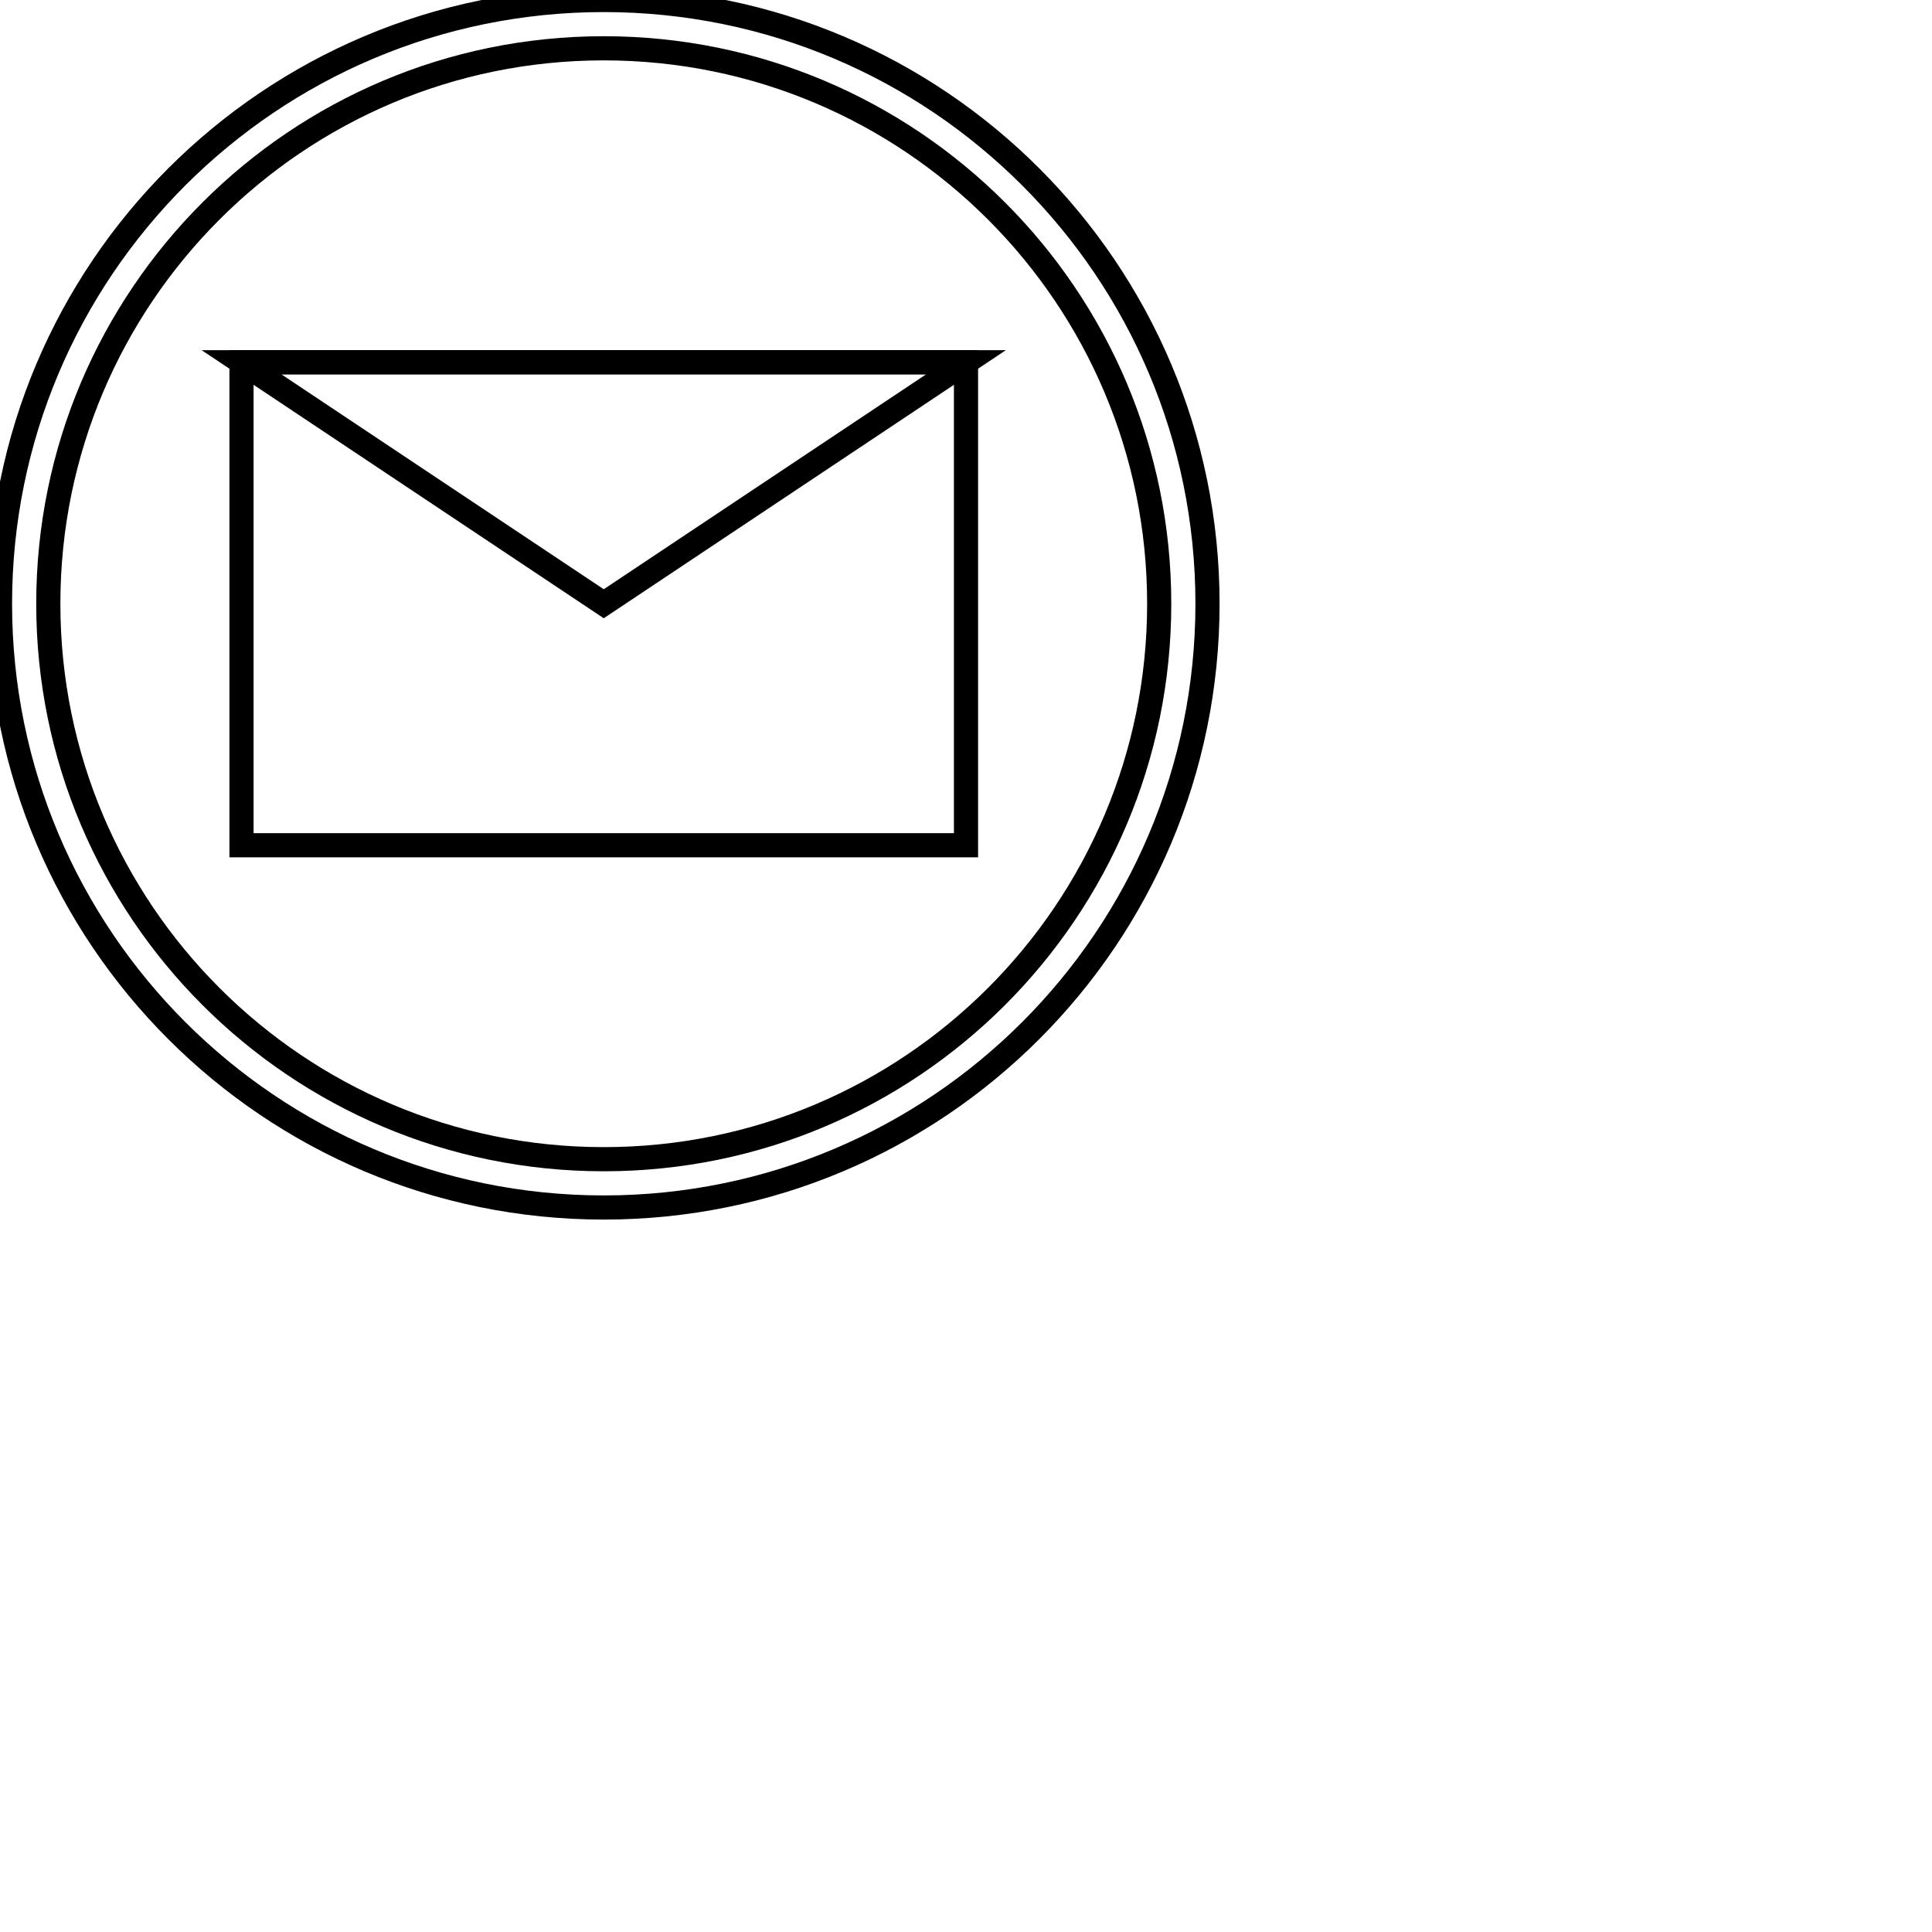
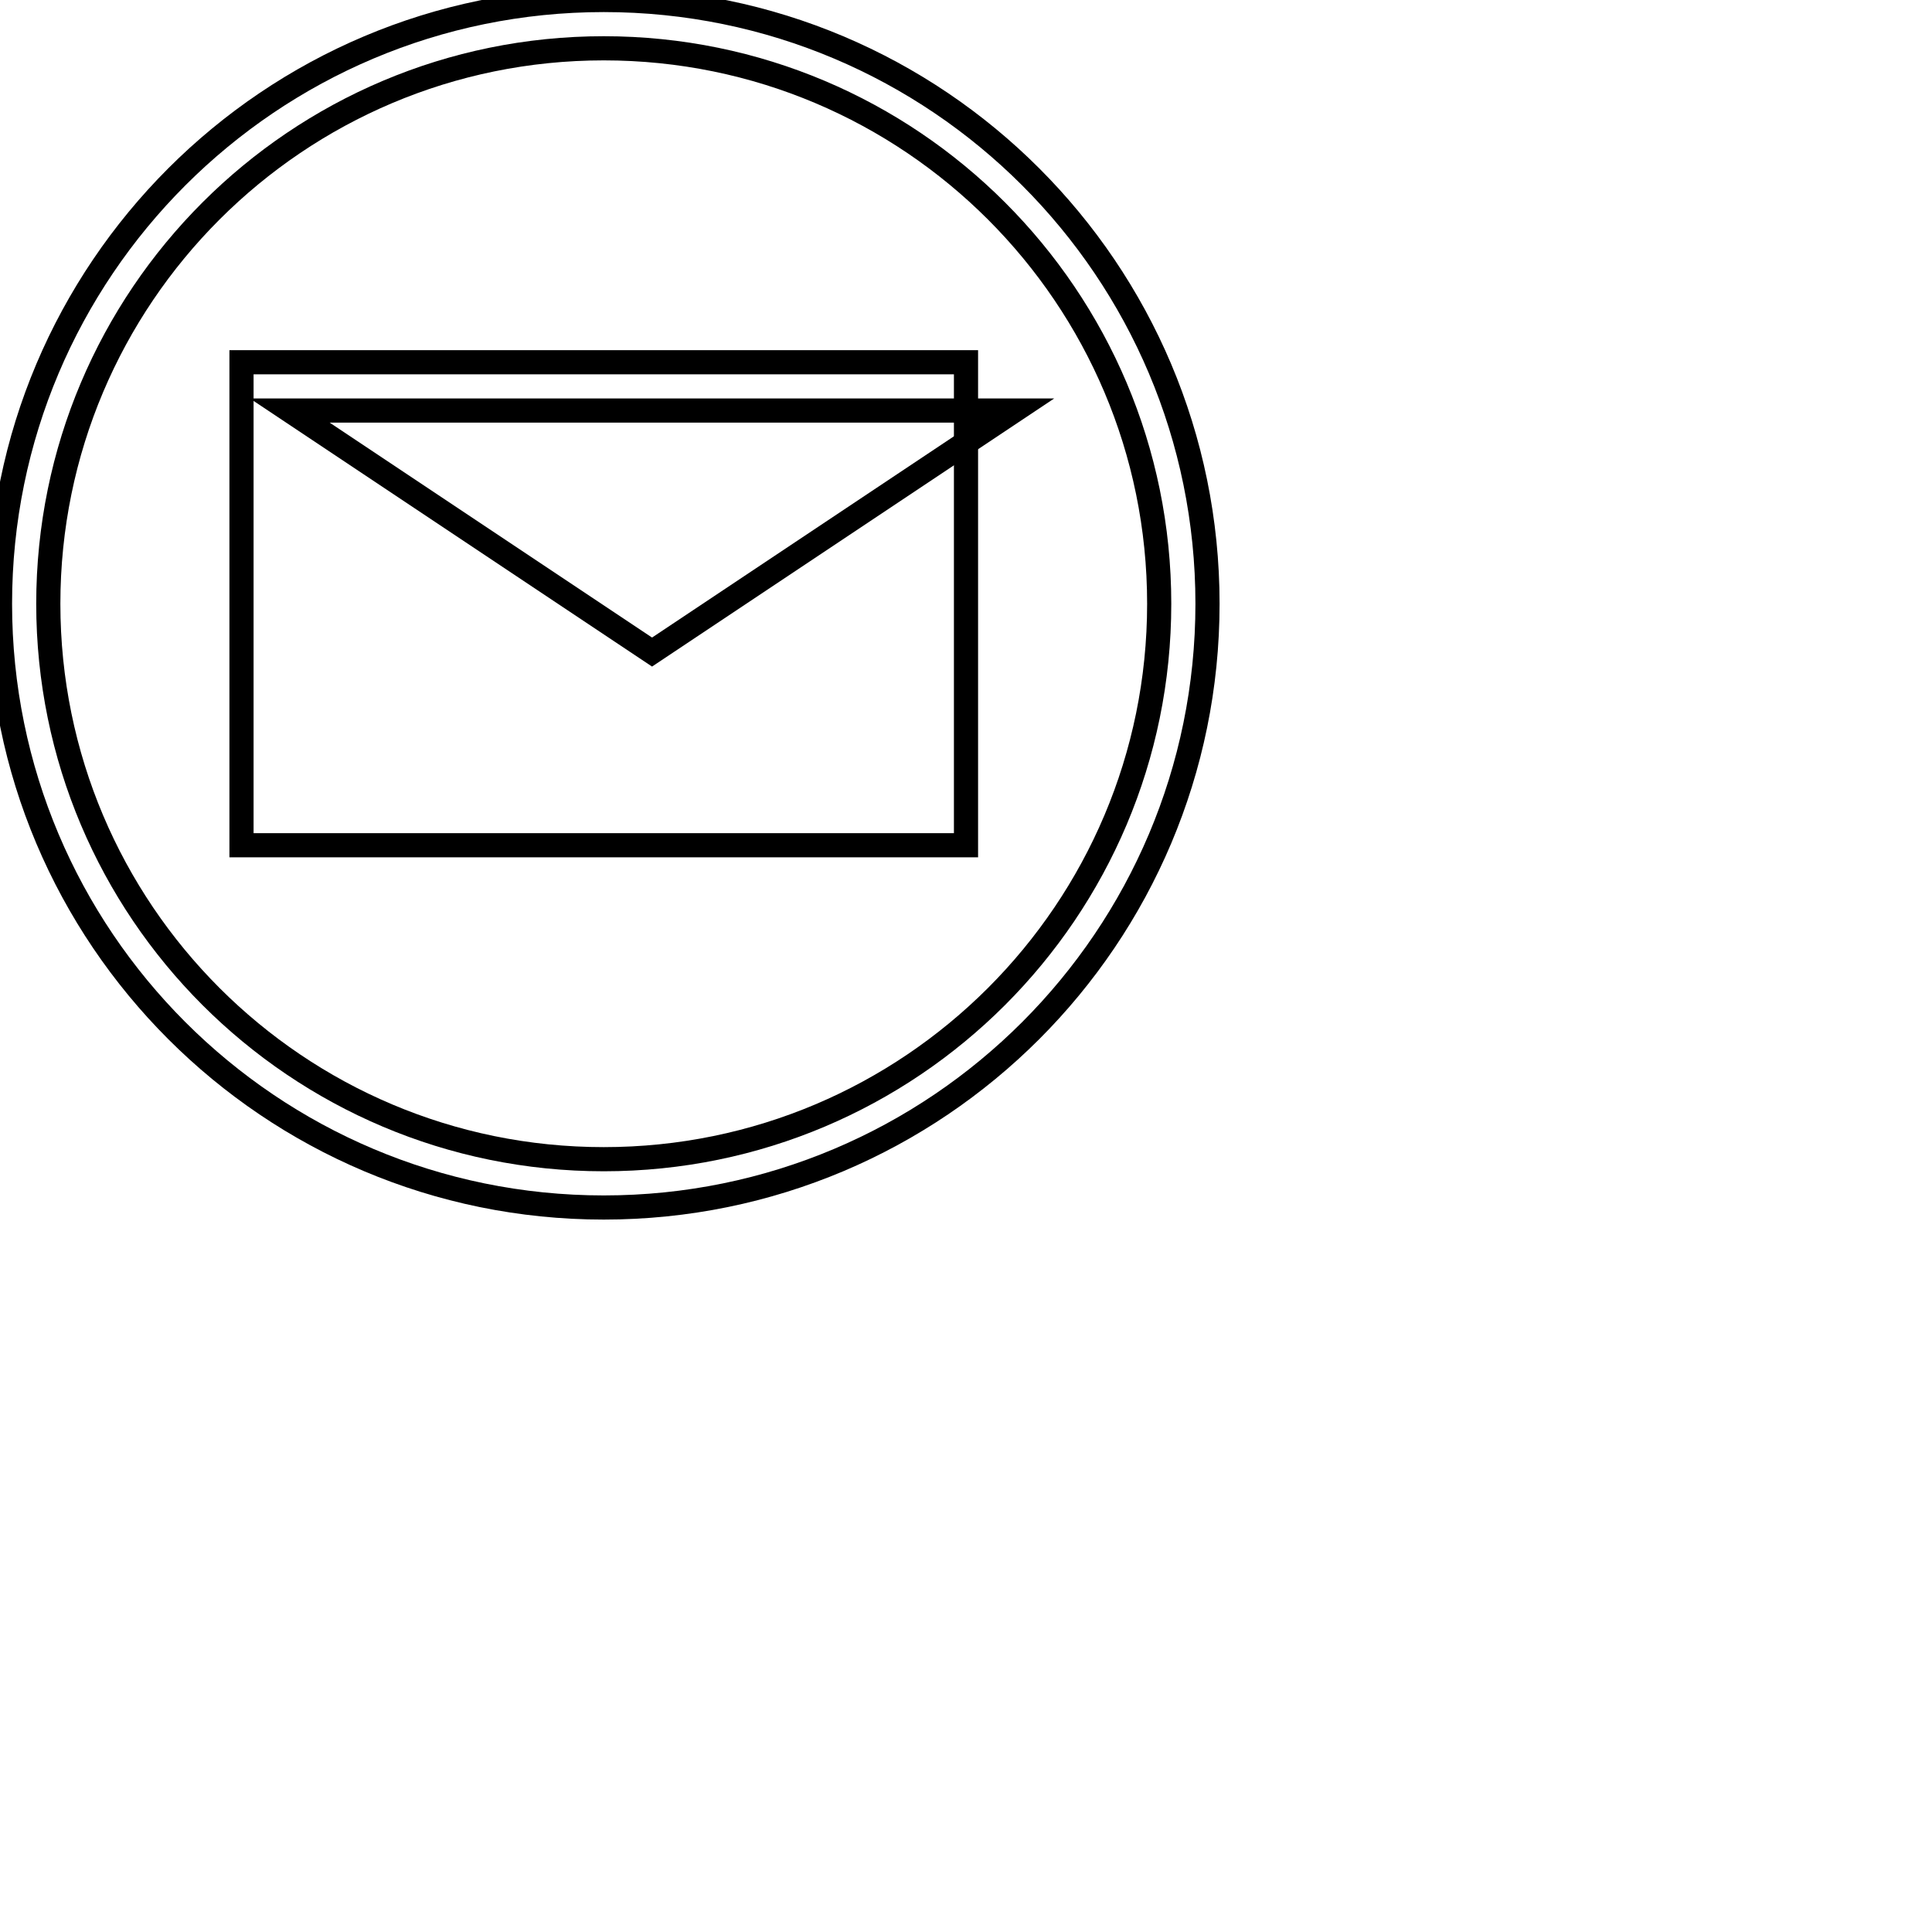
<svg xmlns="http://www.w3.org/2000/svg" width="80" height="80">
  <defs>
    <style type="text/css"> 
    rect {fill: none; stroke:black; stroke-width:1px}
    line {fill: none; stroke:black; stroke-width:1px}
    polyline {fill: none; stroke:black; stroke-width:1px}
    polygon {fill: none; stroke:black; stroke-width:1px}
    circle {fill: none; stroke:black; stroke-width:1px}
    ellipse {fill: none; stroke:black; stroke-width:1px}
    text {fill: black; font-family: verdana,sans-serif; font-size:12px;}
    .default {fill: none; stroke:black; stroke-width:1px}
    
    </style>
    <rect id="anchor" style="fill:#a0c0e8" width="5" height="5" />
  </defs>
  <circle cx="25" cy="25" r="25" />
  <circle cx="25" cy="25" r="23" />
  <rect x="10" y="15" width="30" height="20" />
-   <polygon points="10 15,25 25,40 15 " />
+   <polygon points="12 17,27 27,42 17 " />
</svg>
